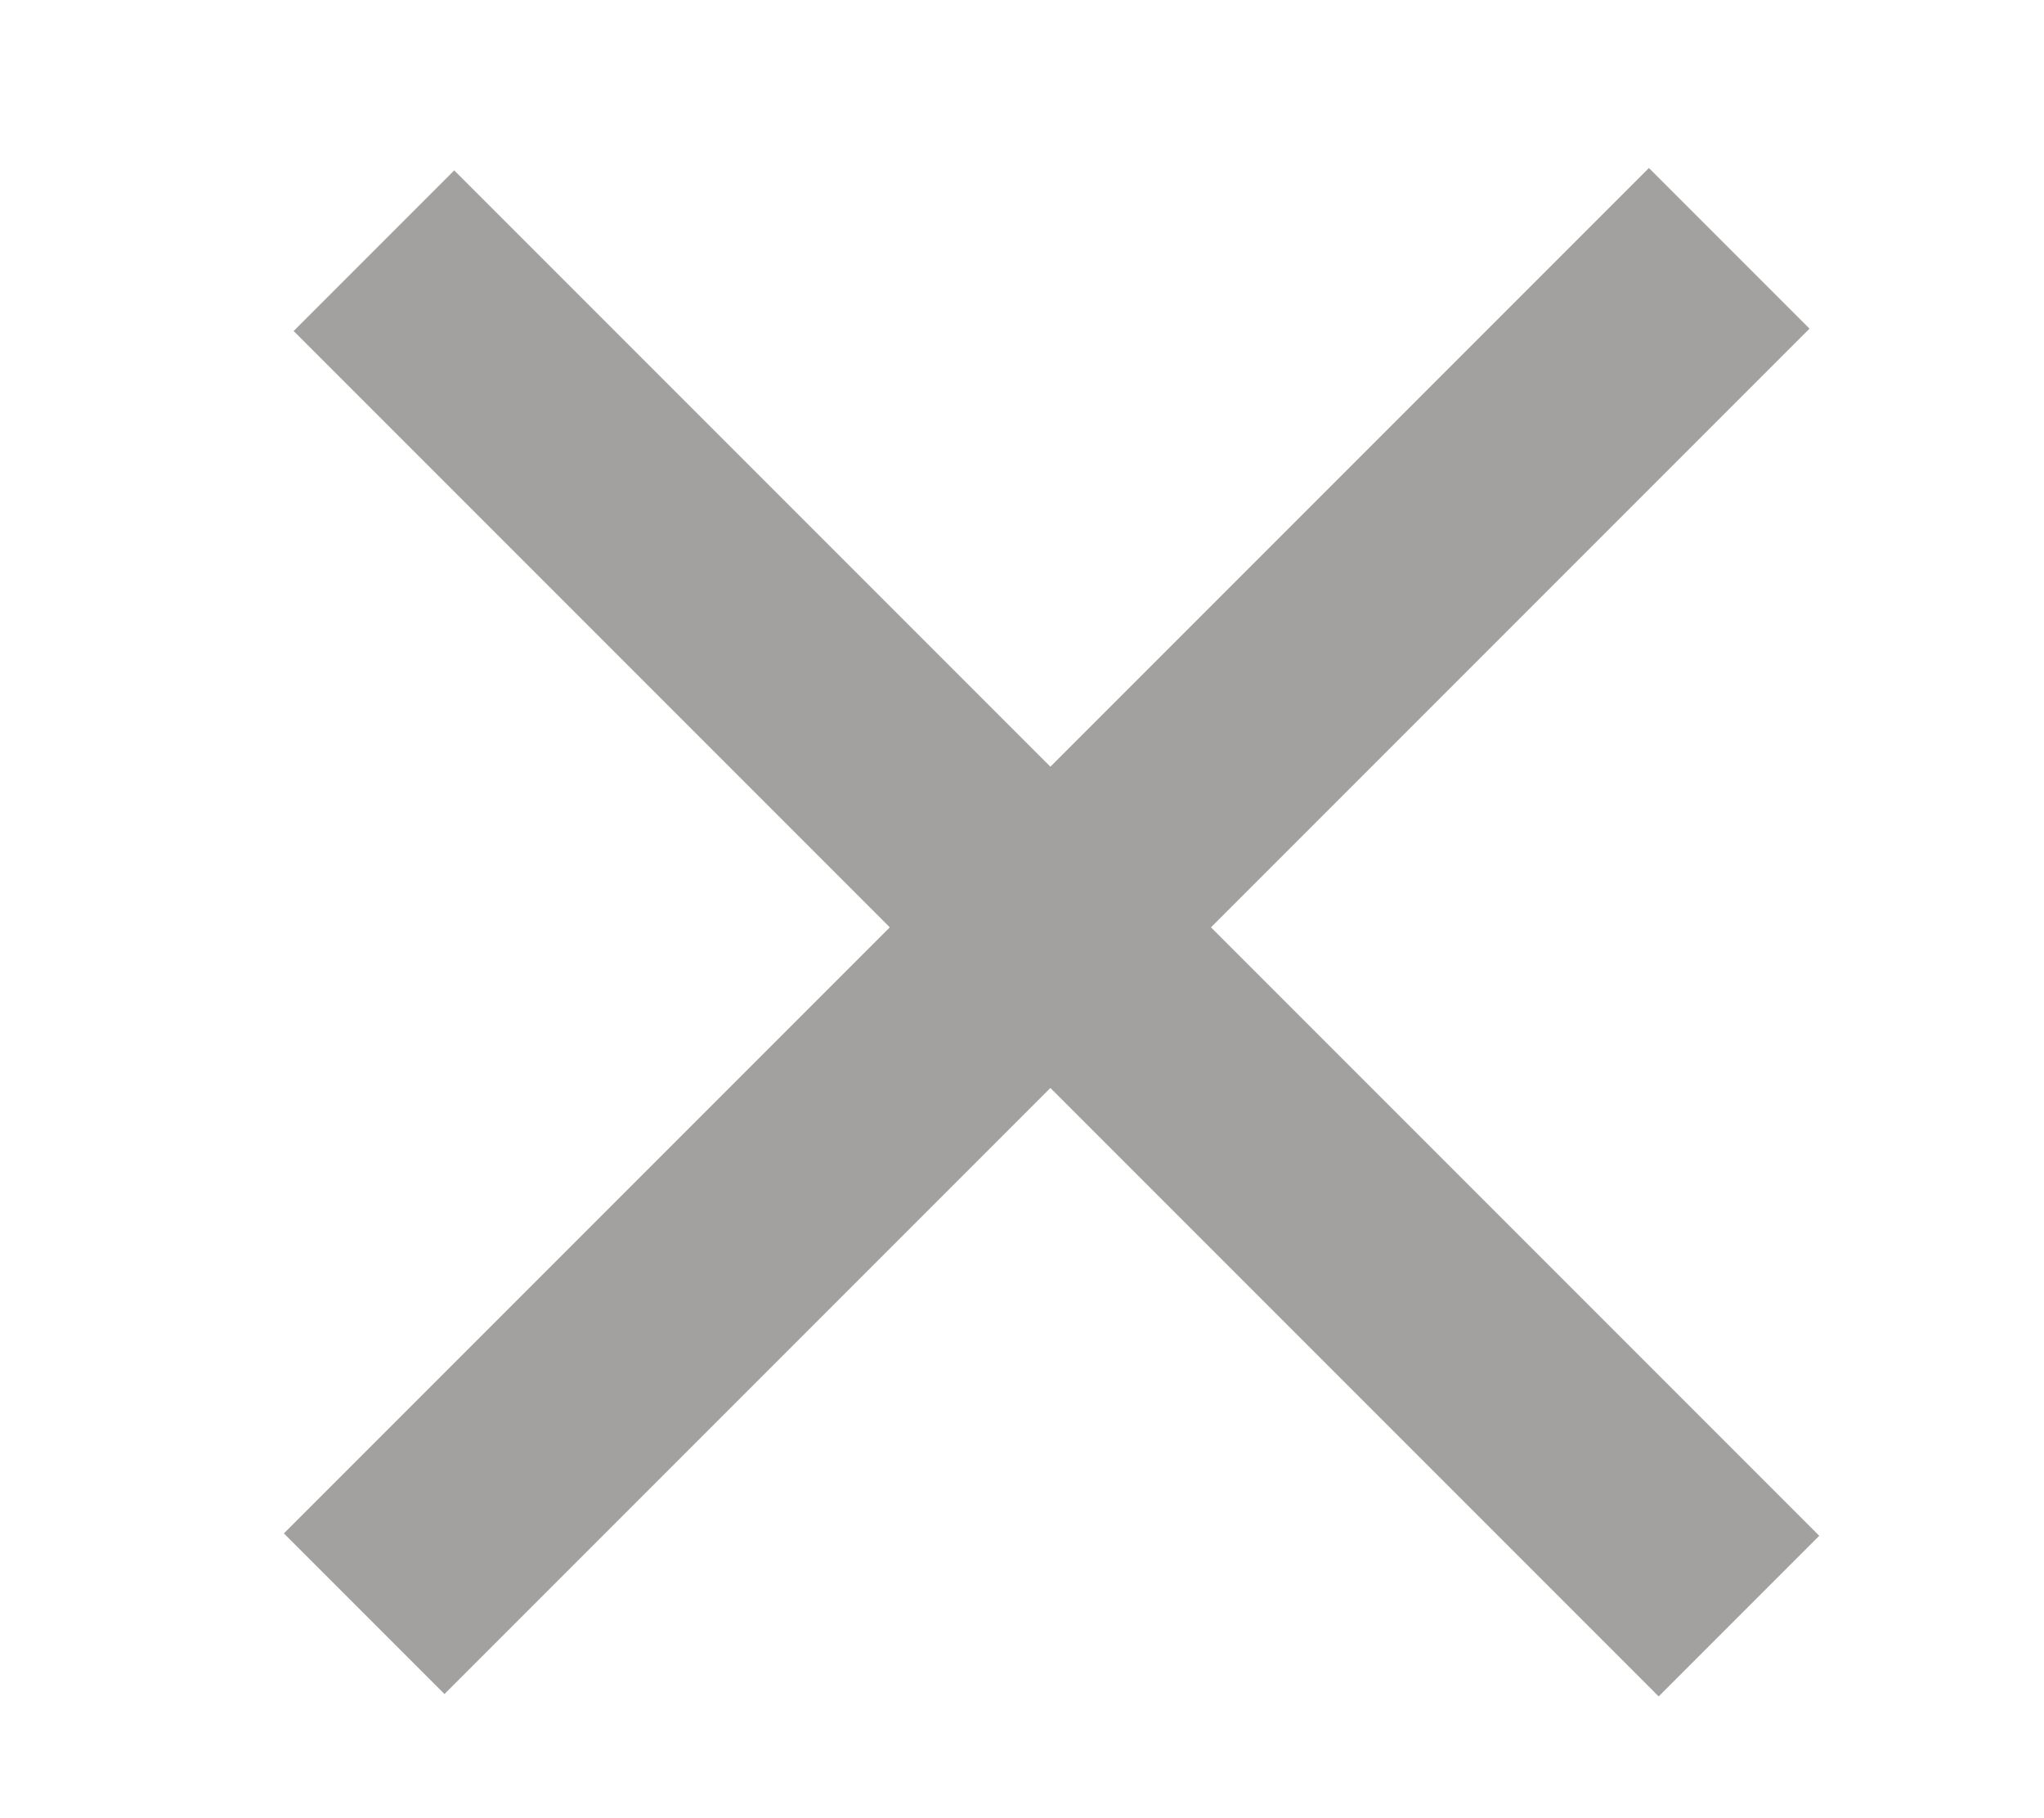
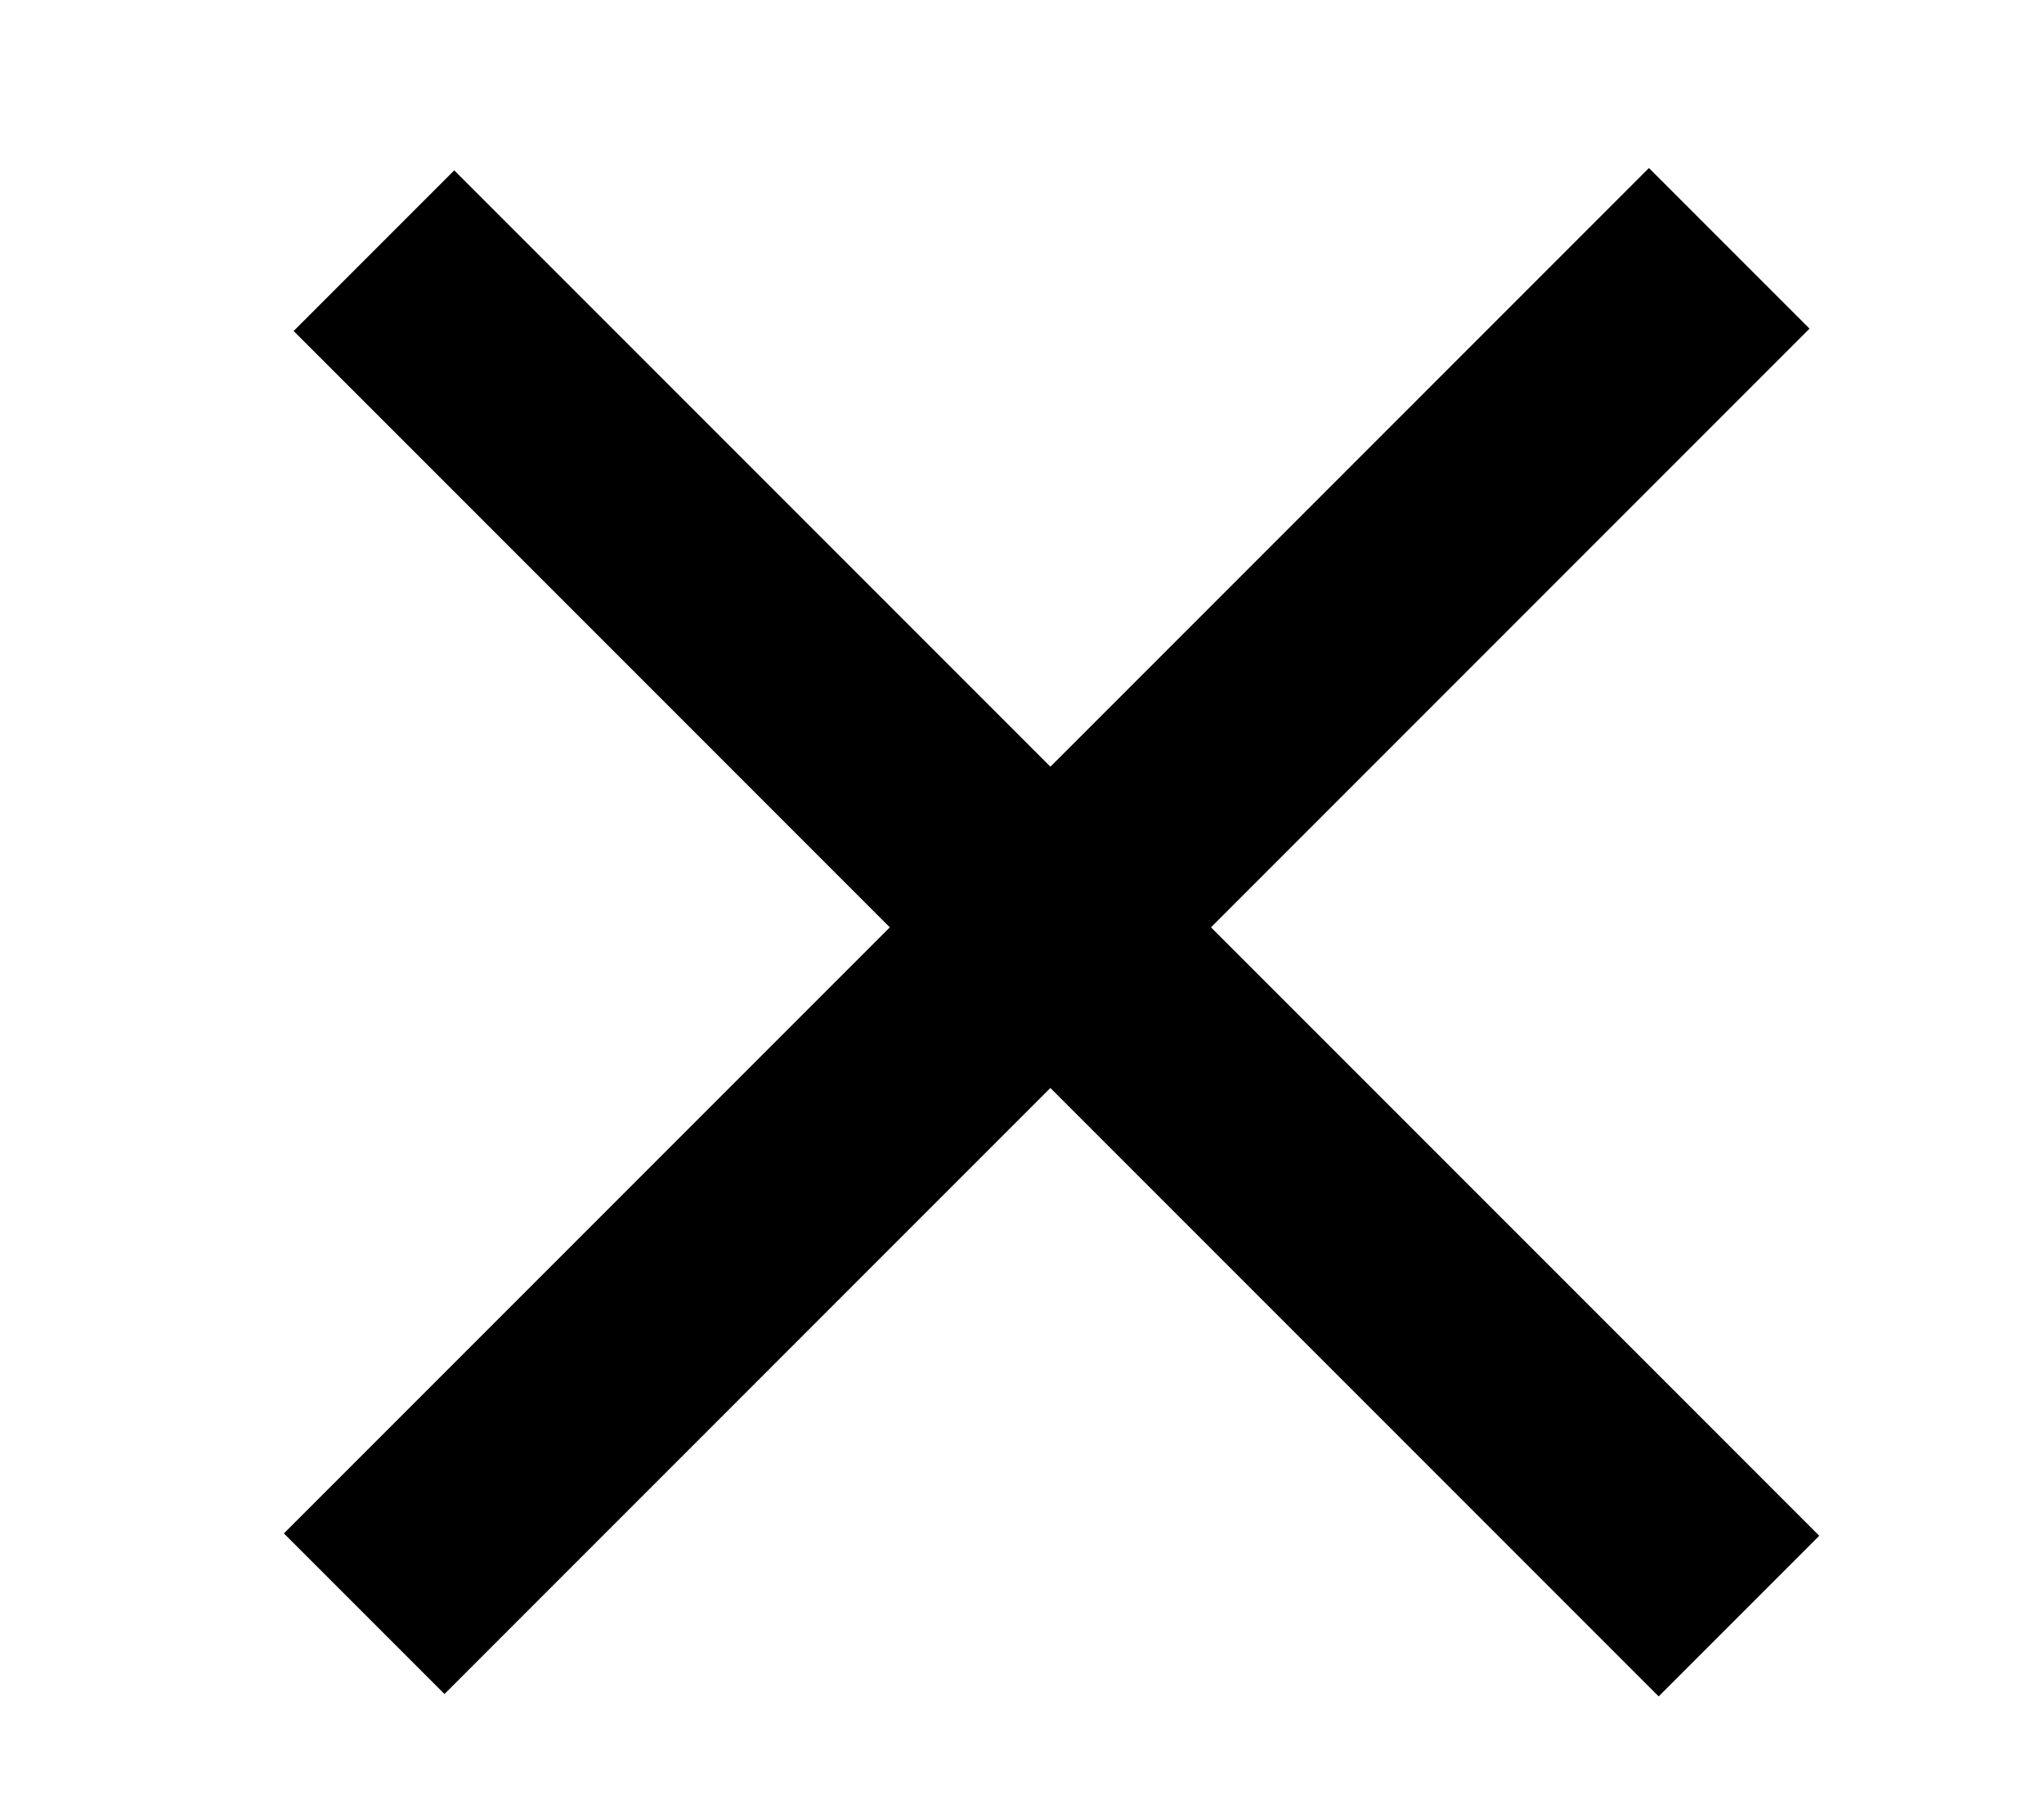
<svg xmlns="http://www.w3.org/2000/svg" width="18" height="16" viewBox="0 0 18 16" fill="none">
-   <g opacity="0.5">
-     <rect x="4" y="1.5" width="17" height="2" transform="rotate(45 4 1.5)" fill="#474442" />
-     <rect x="2.5" y="13.5" width="17" height="2" transform="rotate(-45 2.5 13.5)" fill="#474442" />
+   <g>
+     <rect x="4" y="1.5" width="17" height="2" transform="rotate(45 4 1.5)" fill="currentColor" />
+     <rect x="2.5" y="13.5" width="17" height="2" transform="rotate(-45 2.5 13.5)" fill="currentColor" />
  </g>
</svg>
